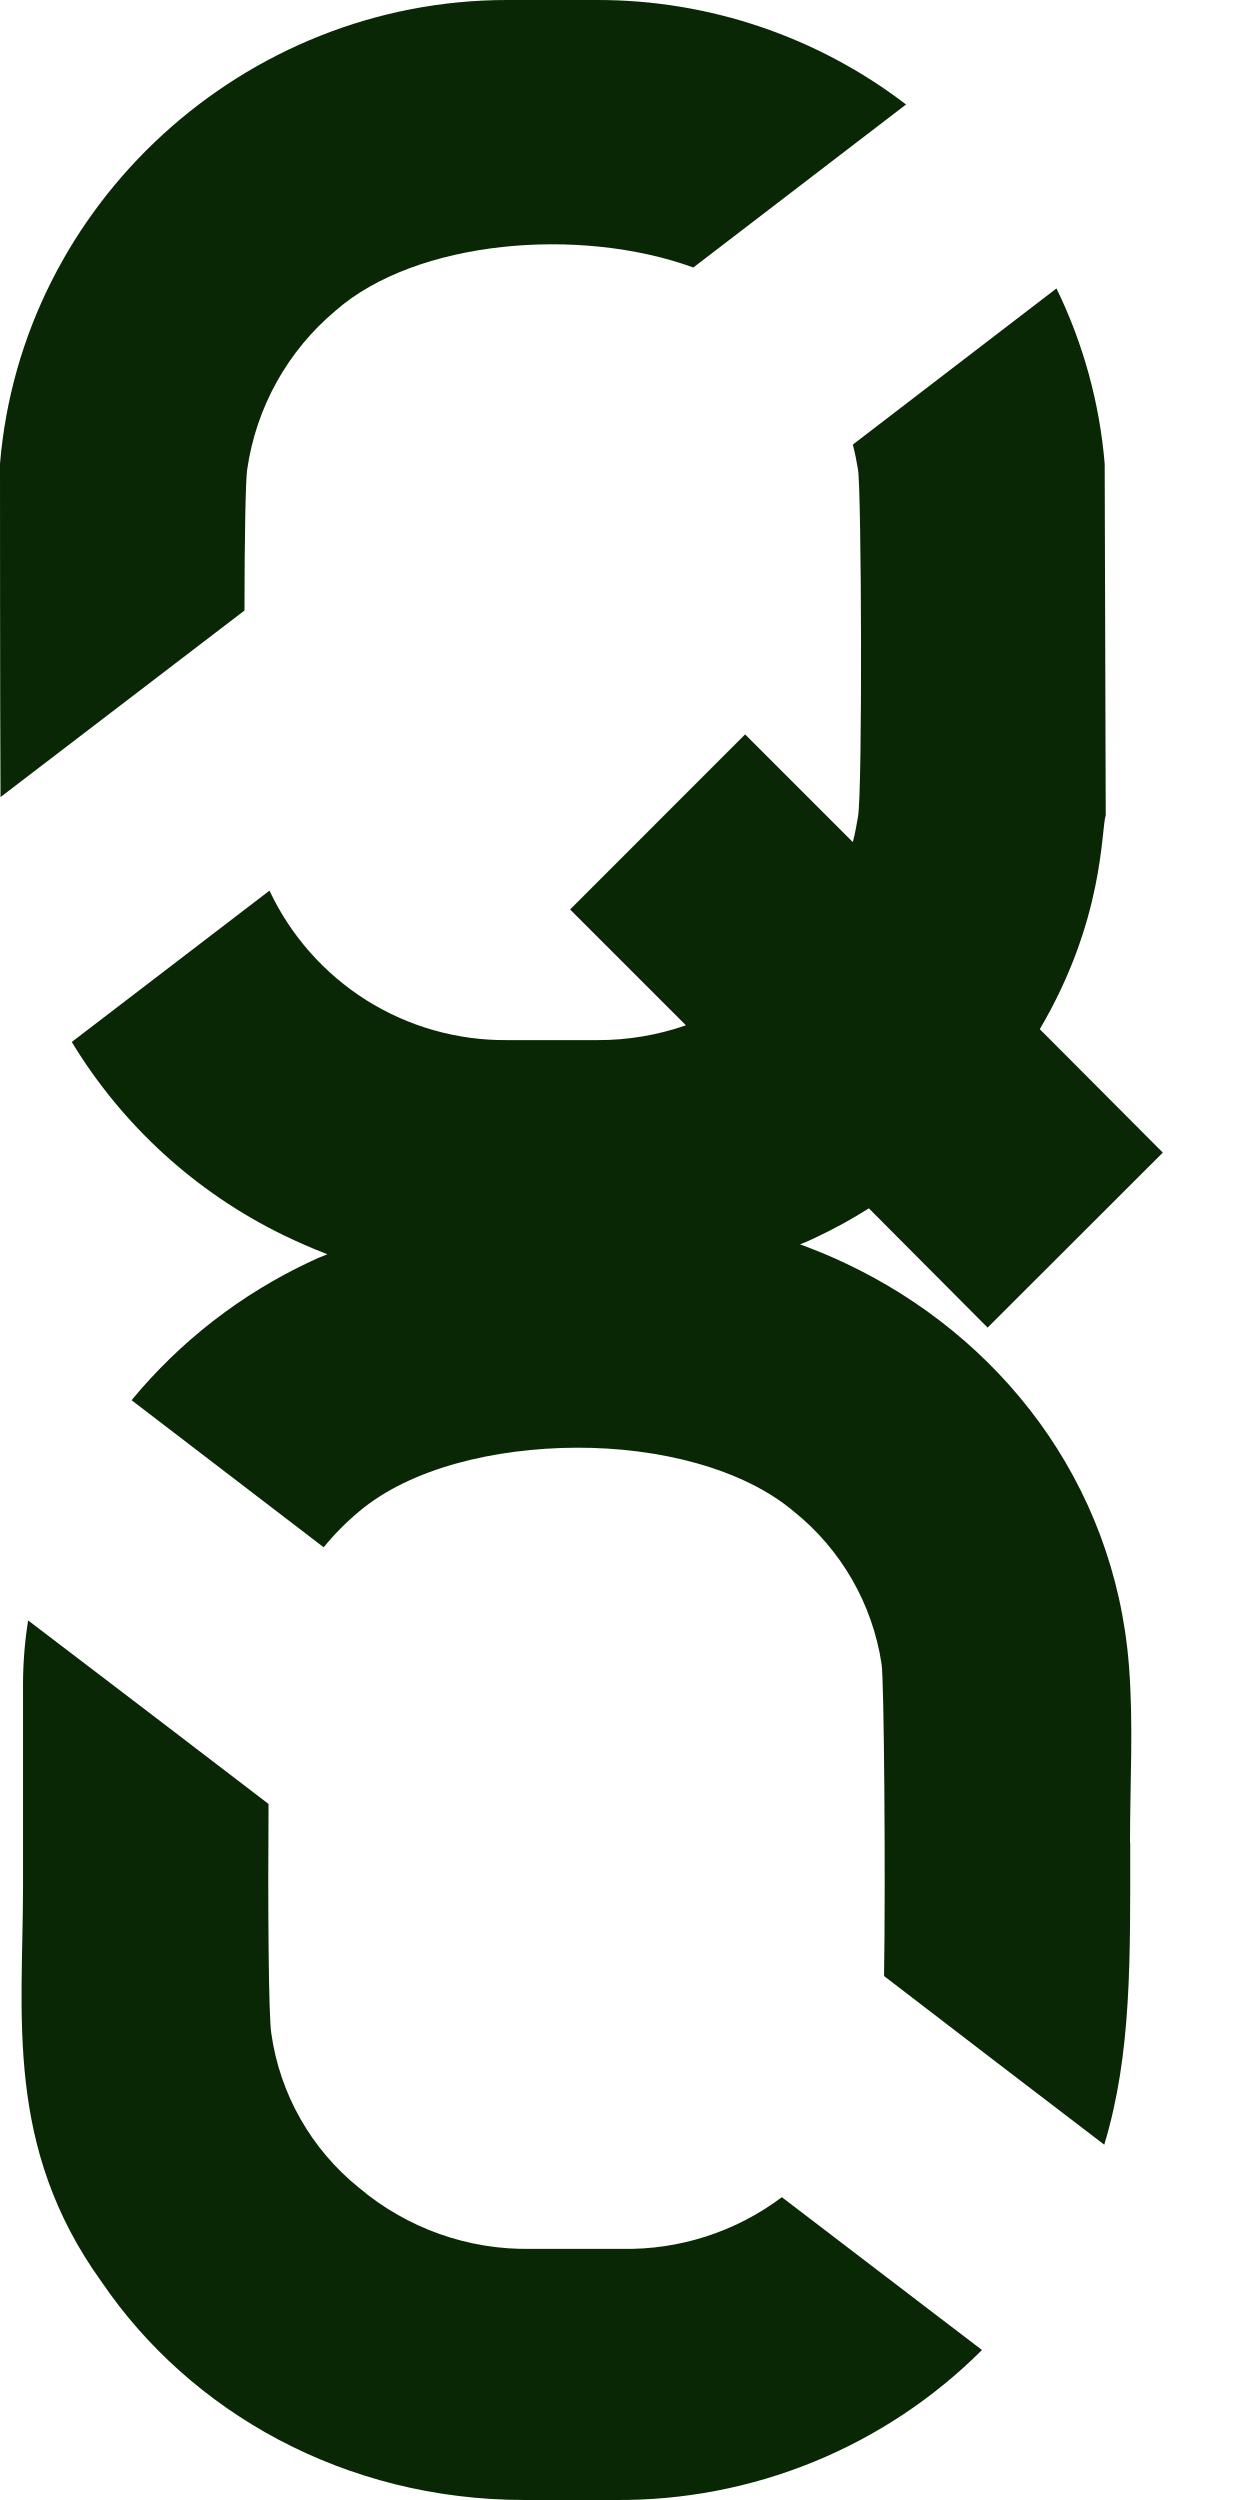
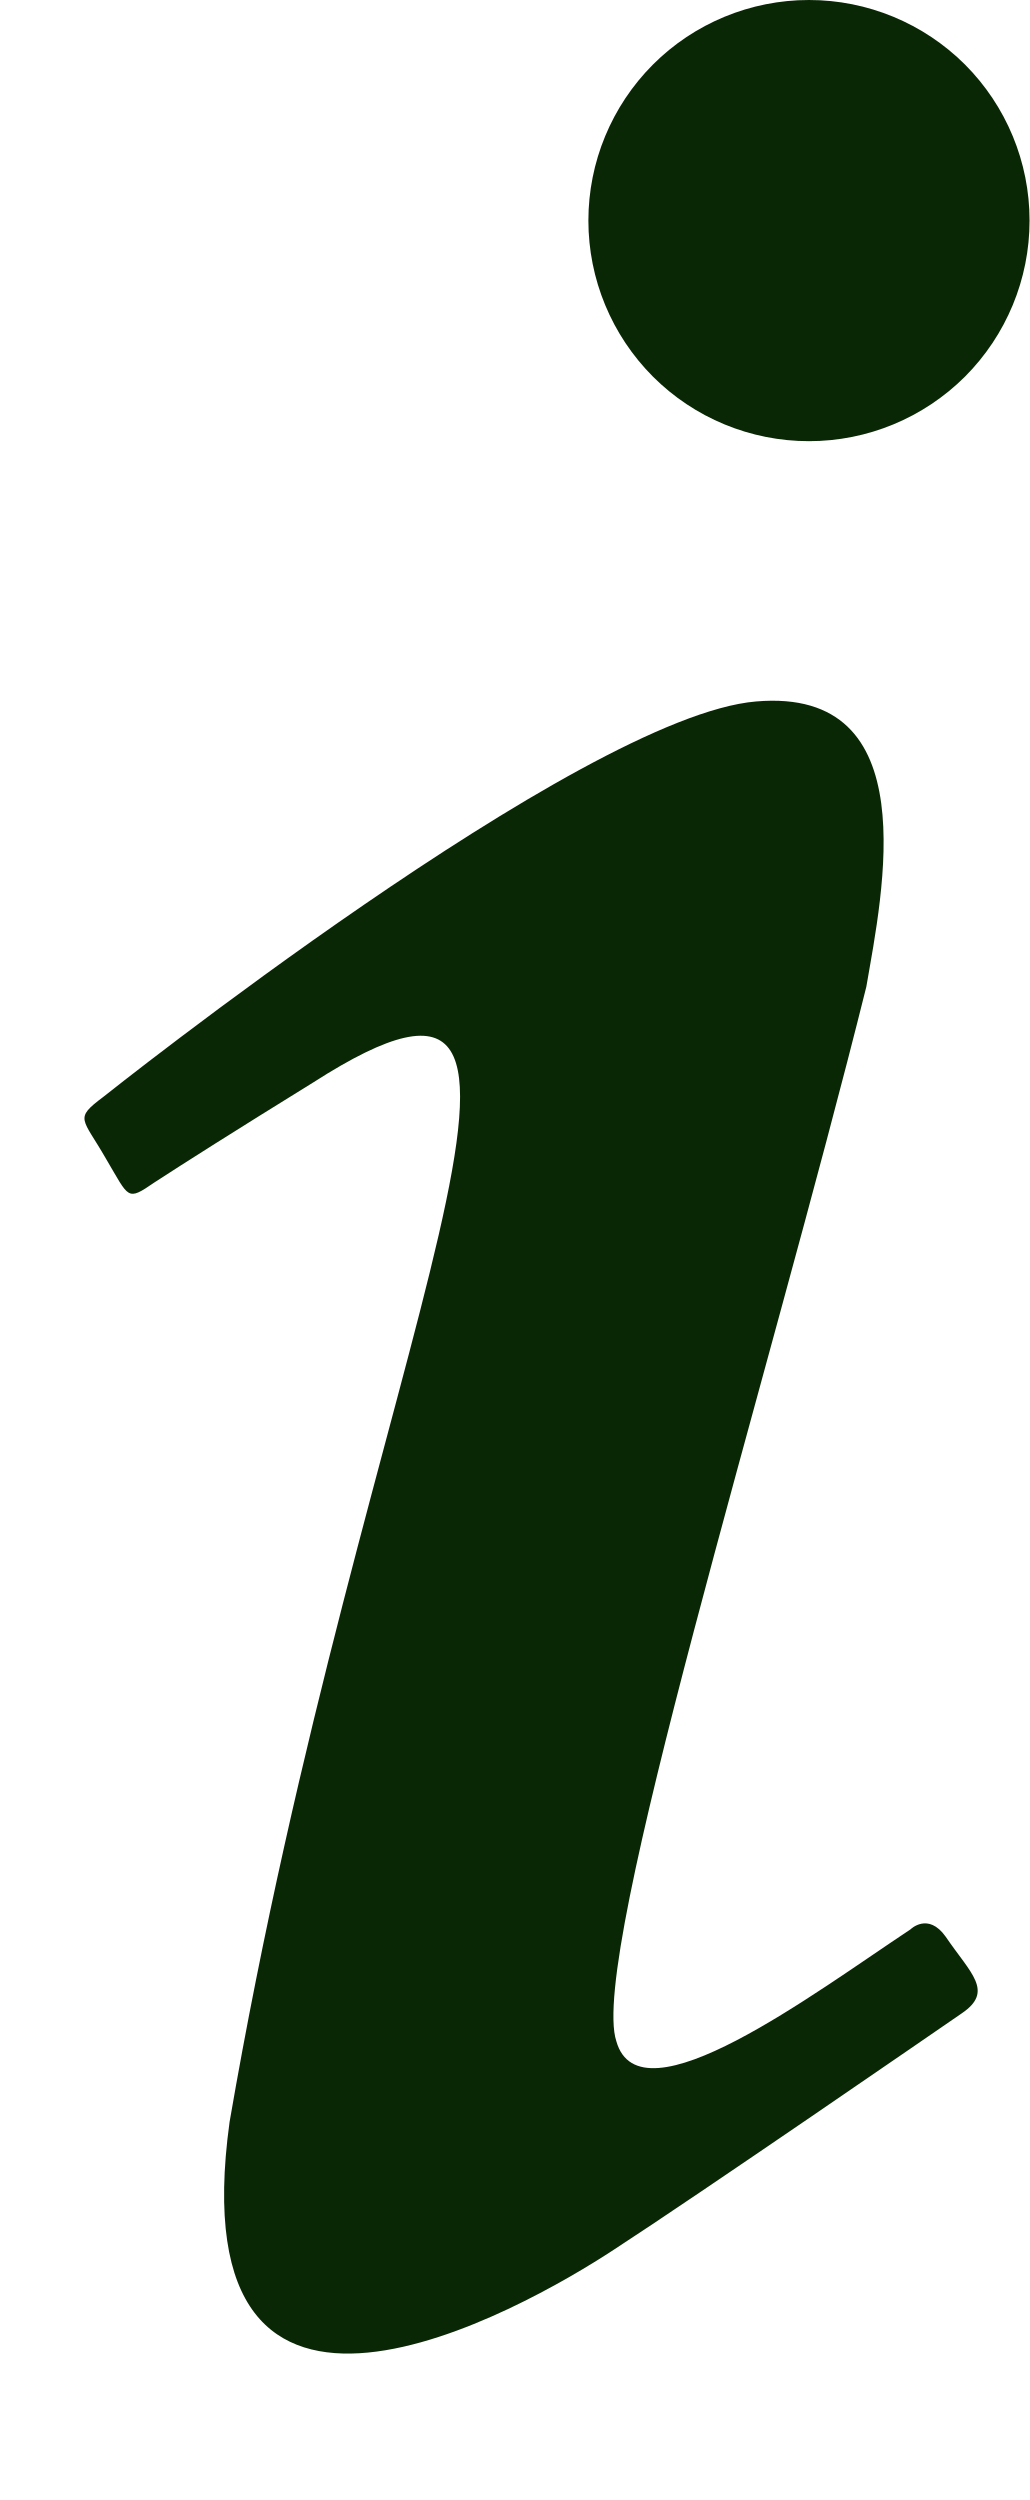
- <svg xmlns="http://www.w3.org/2000/svg" width="12" height="24" viewBox="0 0 12 24" fill="none">
-   <path d="M5.736 0H4.868C2.345 0 0.207 1.954 0 4.452C0 4.452 -1.88336e-07 6.835 0.005 7.652L2.347 5.861C2.347 5.192 2.358 4.592 2.373 4.507C2.459 3.911 2.761 3.368 3.222 2.982C3.994 2.304 5.562 2.17 6.656 2.568L8.698 1.003C7.849 0.353 6.81 0 5.74 0" fill="#092705" />
-   <path d="M8.9 22.158L7.506 21.093C7.064 21.425 6.523 21.6 5.971 21.589H5.099C4.496 21.601 3.908 21.392 3.447 21.003C2.989 20.634 2.687 20.105 2.605 19.523C2.578 19.384 2.571 18.264 2.578 17.318L1.405 16.421L0.27 15.556C0.238 15.756 0.222 15.958 0.221 16.16V18.108C0.221 19.353 0.04 20.608 0.976 21.907C1.821 23.151 3.302 24 5.037 24H5.906C6.559 24.005 7.206 23.881 7.811 23.634C8.415 23.387 8.965 23.022 9.427 22.56L8.9 22.158Z" fill="#092705" />
-   <path d="M10.85 17.688C10.85 18.808 10.866 19.71 10.601 20.589L9.583 19.811L8.487 18.97C8.502 18.001 8.487 16.115 8.463 15.974C8.376 15.397 8.074 14.873 7.618 14.508C7.132 14.099 6.331 13.895 5.534 13.898C4.738 13.901 3.937 14.099 3.45 14.508C3.325 14.612 3.21 14.728 3.107 14.854L2.939 14.725L1.263 13.442C1.728 12.878 2.313 12.424 2.975 12.113C3.03 12.086 3.086 12.063 3.143 12.041C2.996 11.984 2.856 11.923 2.716 11.855C1.877 11.445 1.173 10.802 0.689 10.003L2.587 8.55C2.79 8.982 3.113 9.347 3.517 9.602C3.921 9.856 4.39 9.989 4.867 9.985H5.736C6.025 9.986 6.312 9.938 6.585 9.843L5.473 8.731L7.153 7.05L8.187 8.084C8.208 8.007 8.223 7.921 8.237 7.839C8.281 7.586 8.27 4.703 8.237 4.509C8.224 4.428 8.208 4.348 8.187 4.268L10.142 2.769C10.399 3.296 10.556 3.867 10.605 4.452L10.615 7.826C10.569 7.97 10.602 8.829 9.982 9.88L11.163 11.065L9.481 12.745L8.341 11.6C8.184 11.7 8.022 11.789 7.854 11.869C7.797 11.897 7.74 11.923 7.681 11.946C7.828 12 7.973 12.059 8.113 12.126C9.592 12.821 10.701 14.223 10.838 15.992C10.882 16.555 10.848 17.124 10.848 17.69" fill="#092705" />
+ <svg xmlns="http://www.w3.org/2000/svg" width="7" height="17" viewBox="0 0 7 17" fill="none">
+   <path d="M5.501 0C5.103 0 4.721 0.158 4.44 0.439C4.159 0.721 4.001 1.102 4.001 1.5C4.001 1.898 4.159 2.279 4.44 2.561C4.721 2.842 5.103 3 5.501 3C5.899 3 6.28 2.842 6.562 2.561C6.843 2.279 7.001 1.898 7.001 1.5C7.001 1.102 6.843 0.721 6.562 0.439C6.28 0.158 5.899 0 5.501 0ZM5.141 4.77C3.951 4.87 0.701 7.46 0.701 7.46C0.501 7.61 0.561 7.6 0.721 7.88C0.881 8.15 0.861 8.17 1.051 8.04C1.251 7.91 1.581 7.7 2.131 7.36C4.251 6 2.471 9.14 1.561 14.43C1.201 17.05 3.561 15.7 4.171 15.3C4.771 14.91 6.381 13.8 6.541 13.69C6.761 13.54 6.601 13.42 6.431 13.17C6.311 13 6.191 13.12 6.191 13.12C5.541 13.55 4.351 14.45 4.191 13.88C4.001 13.31 5.221 9.4 5.891 6.71C6.001 6.07 6.301 4.67 5.141 4.77Z" fill="#092705" />
</svg>
